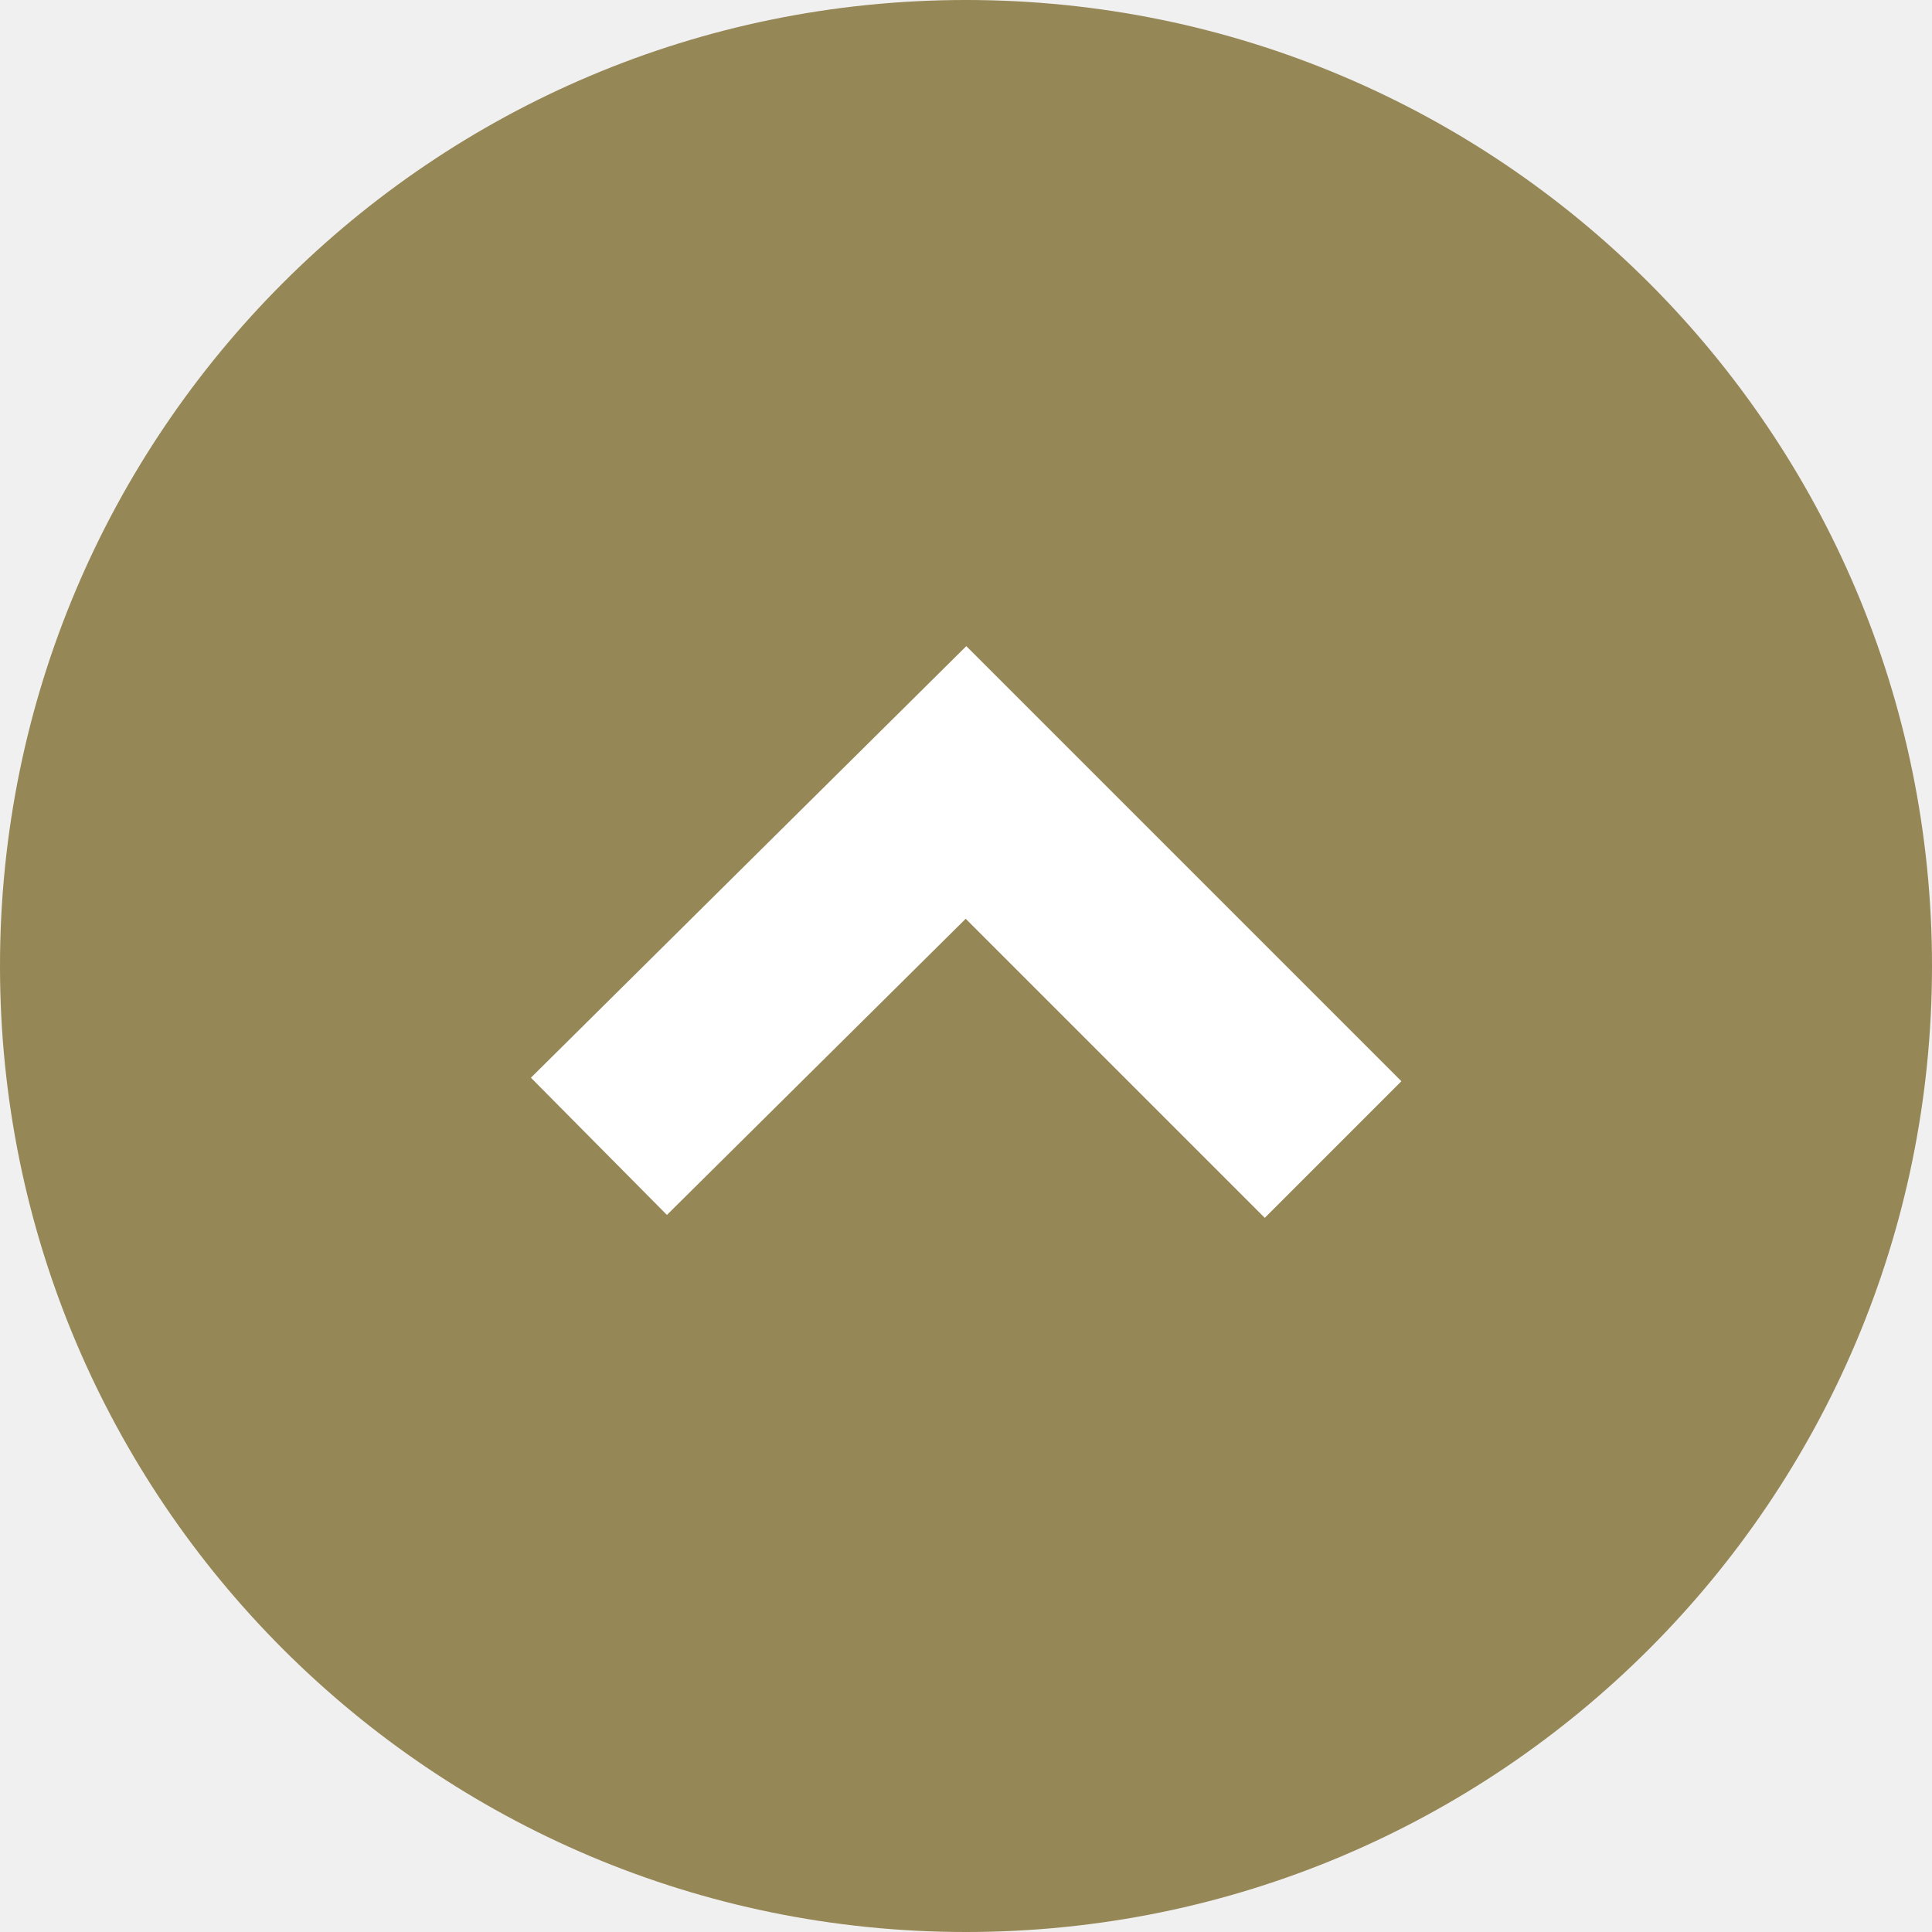
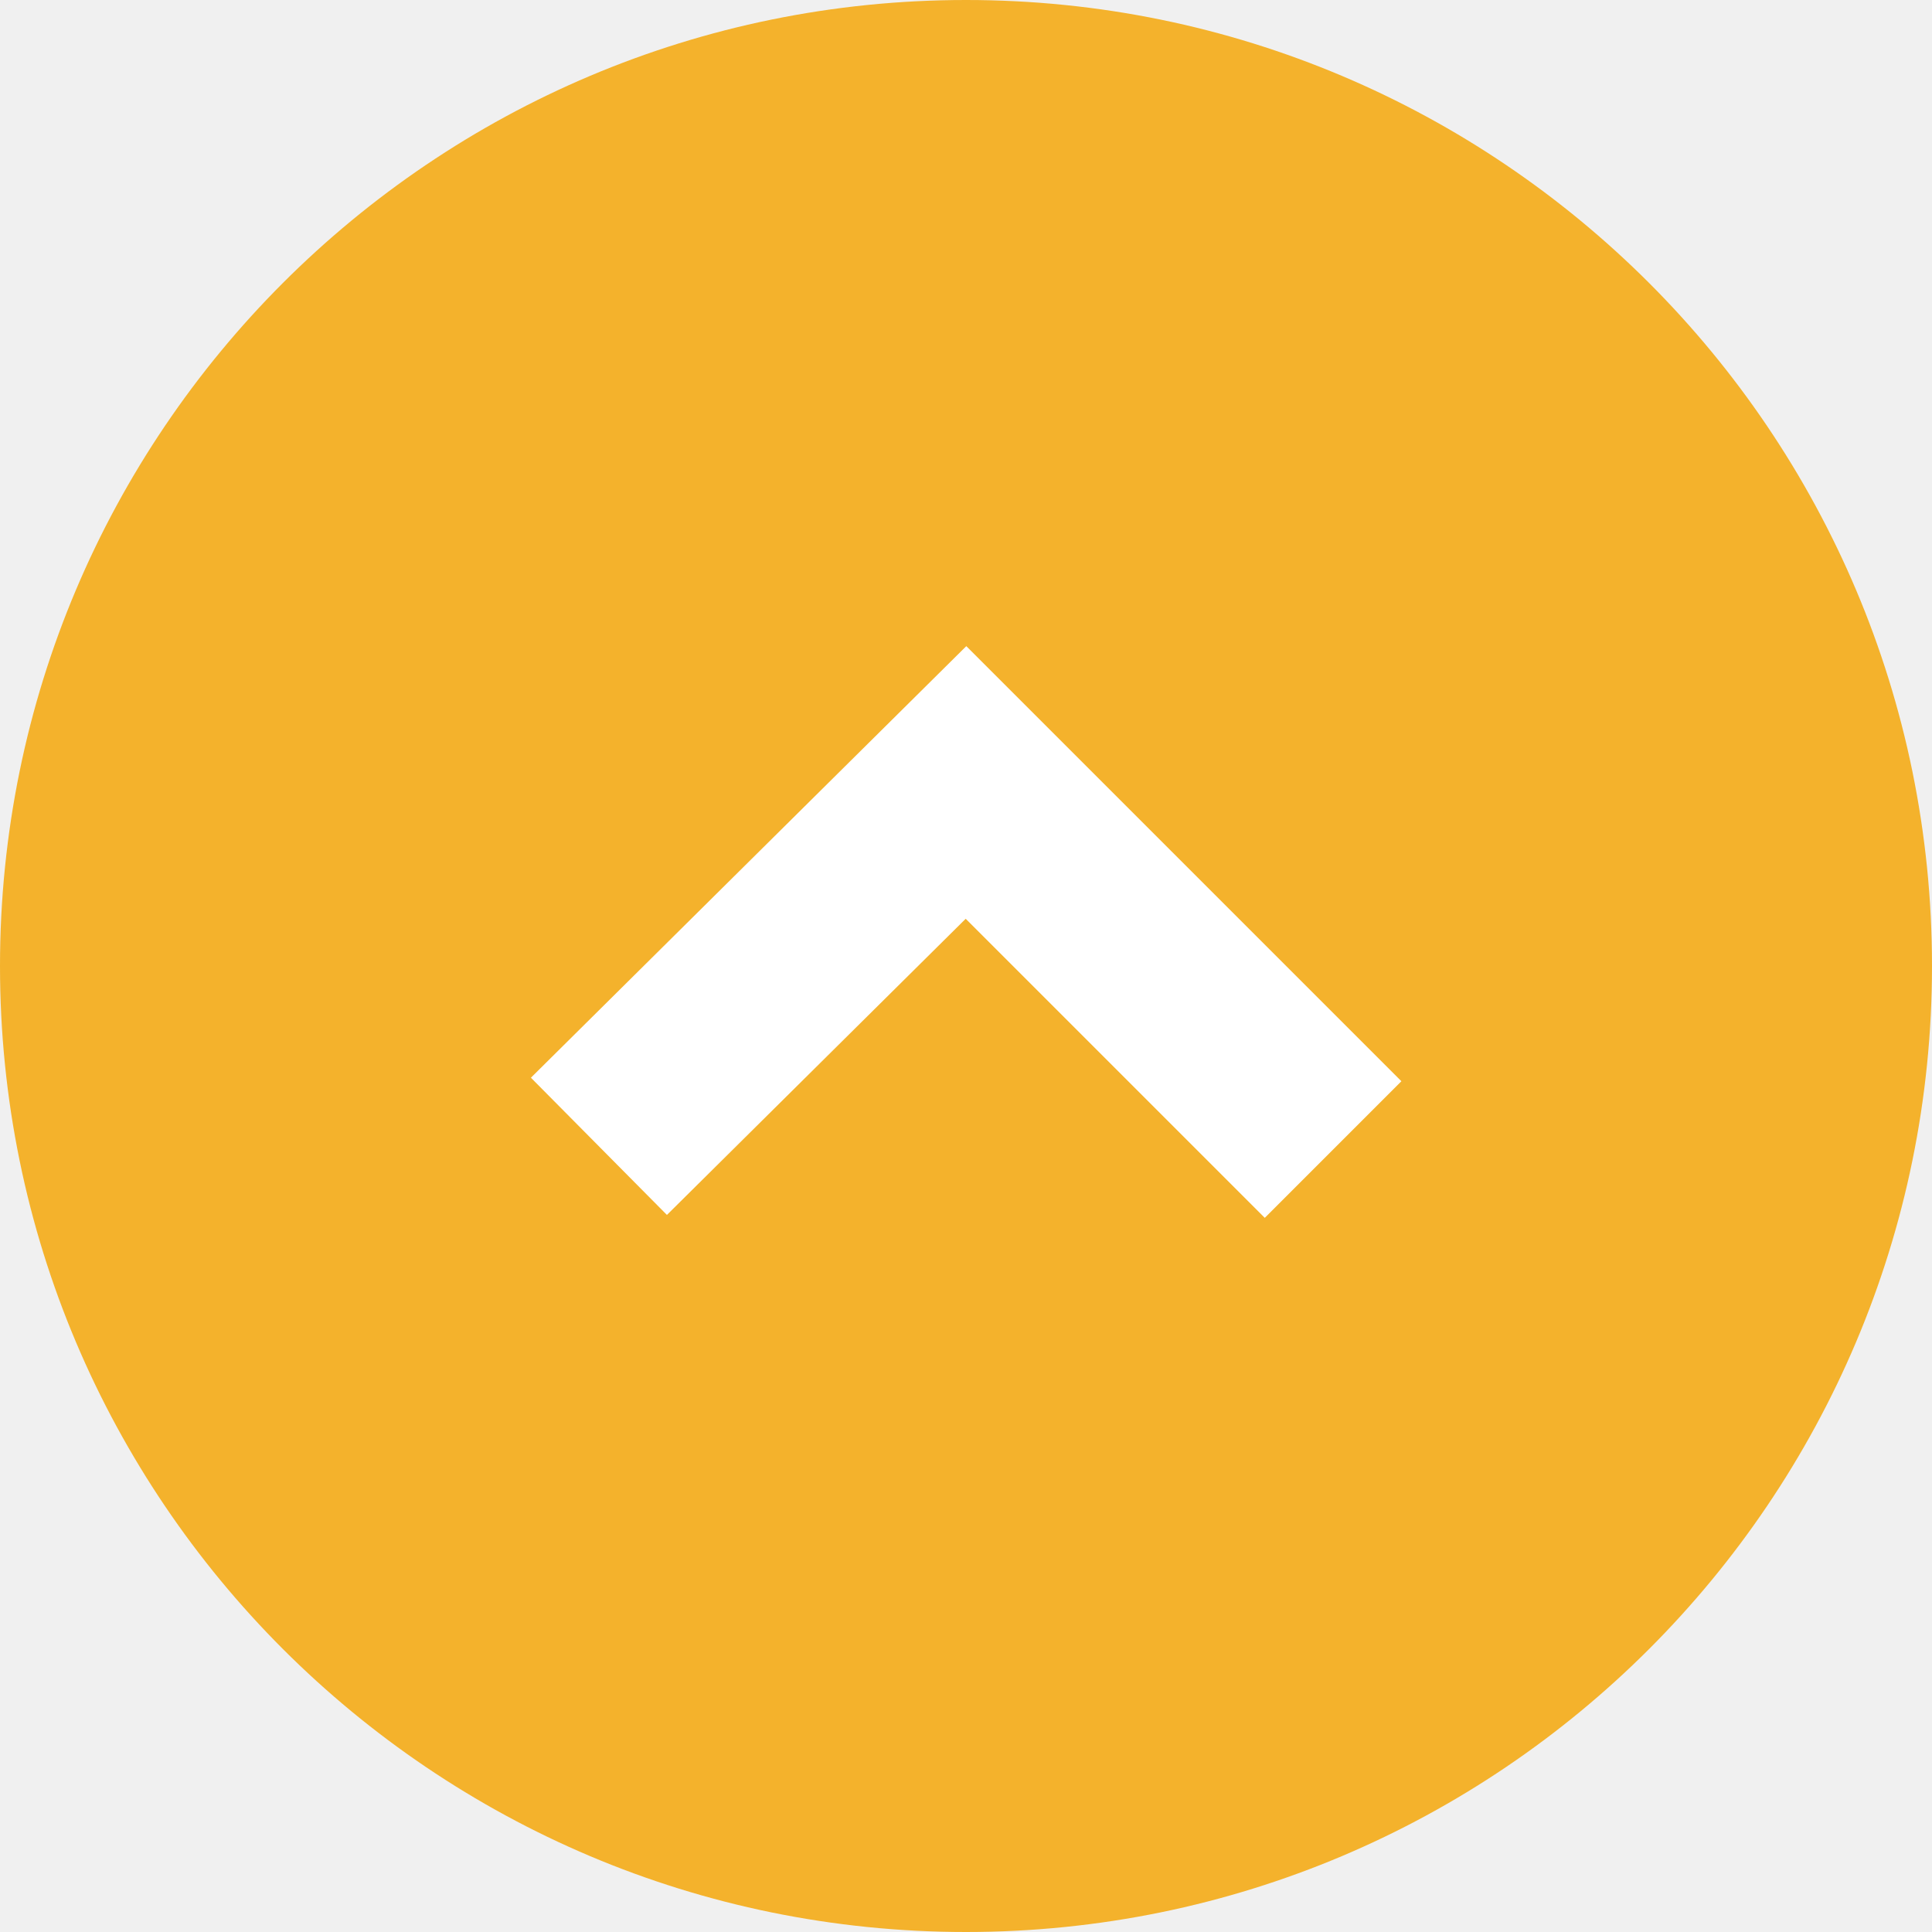
<svg xmlns="http://www.w3.org/2000/svg" version="1.1" id="圖層_1" x="0px" y="0px" viewBox="0 0 60 60" style="enable-background:new 0 0 60 60;" xml:space="preserve">
  <style type="text/css">
- 	.st0{fill:#968757;}
+ 	.st0{fill:#F4B22C;}
	.st1{fill:none;stroke:#FFFFFF;stroke-width:6;stroke-miterlimit:10;}
</style>
  <g id="圖層_2_1_">
-     <g id="圖層_1-2">
-       <g id="圖層_1-2-2">
-         <circle class="st0" cx="30" cy="30" r="30" />
-         <polyline class="st1" points="18.6,35.6 30,24.3 41.4,35.7    " />
-       </g>
+     <g id="圖層_1-2-2">
+       <circle class="st0" cx="30" cy="30" r="30" />
+       <polyline class="st1" points="18.6,35.6 30,24.3 41.4,35.7   " />
    </g>
  </g>
</svg>
